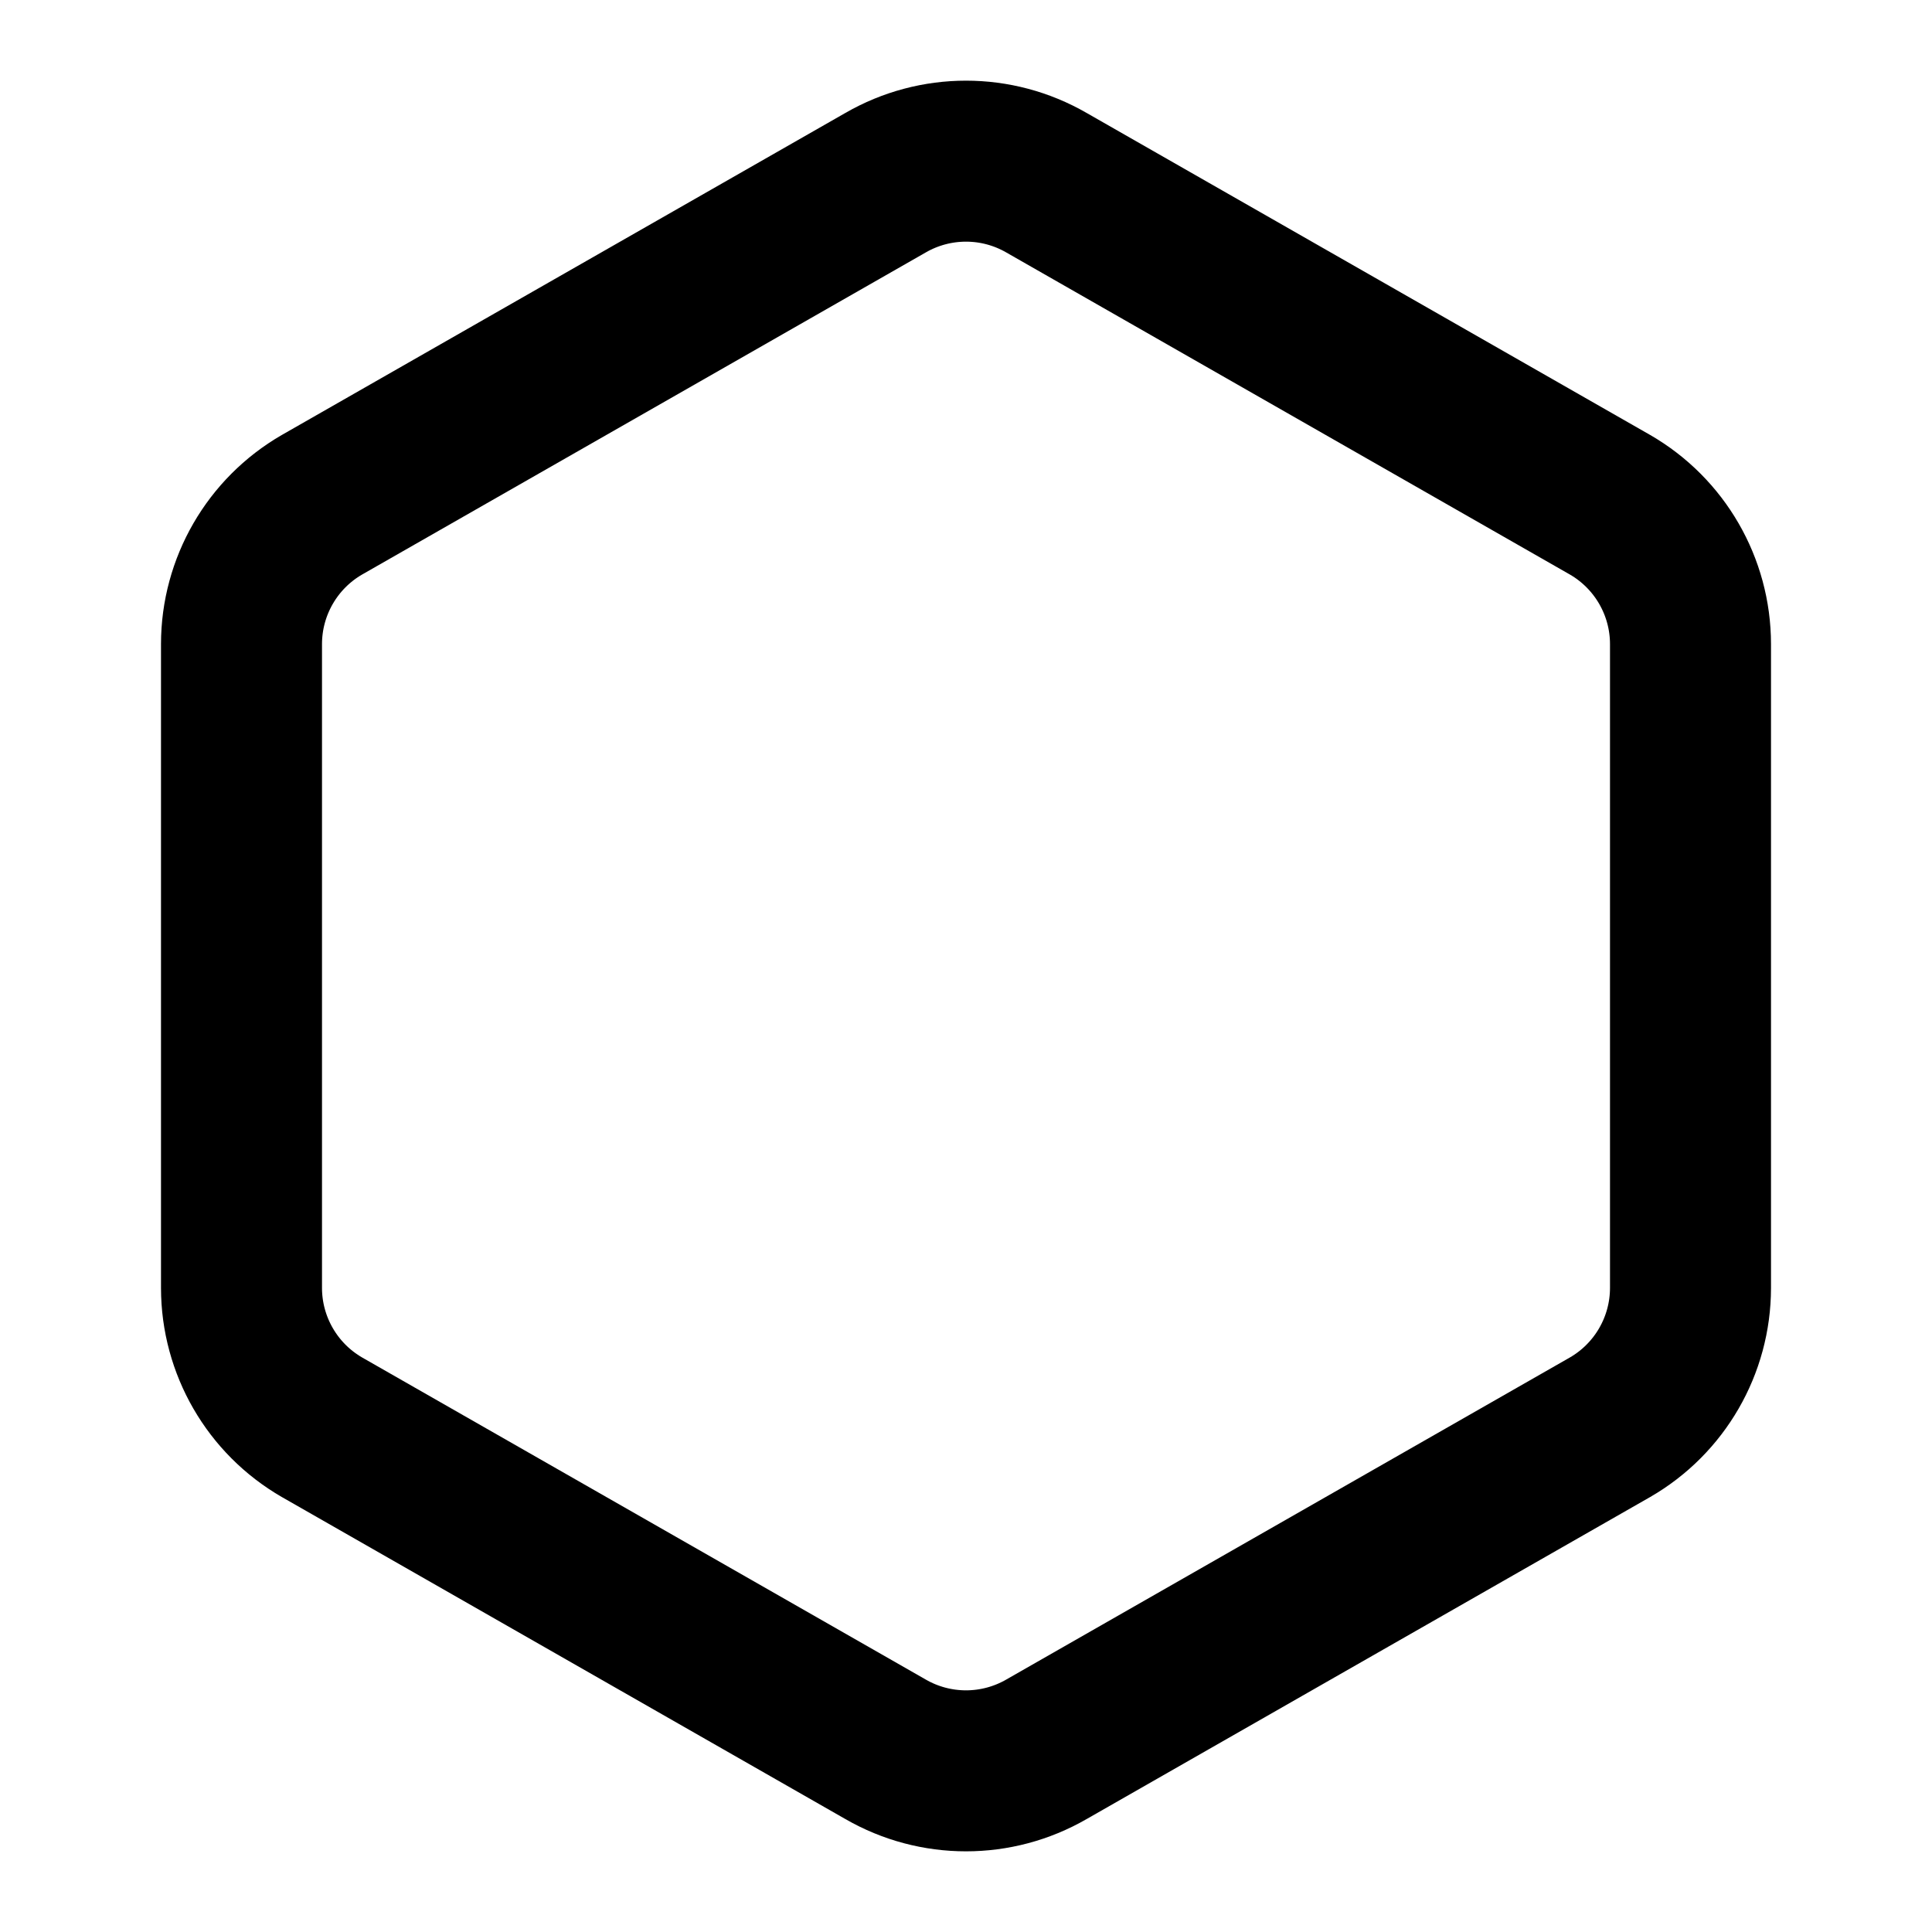
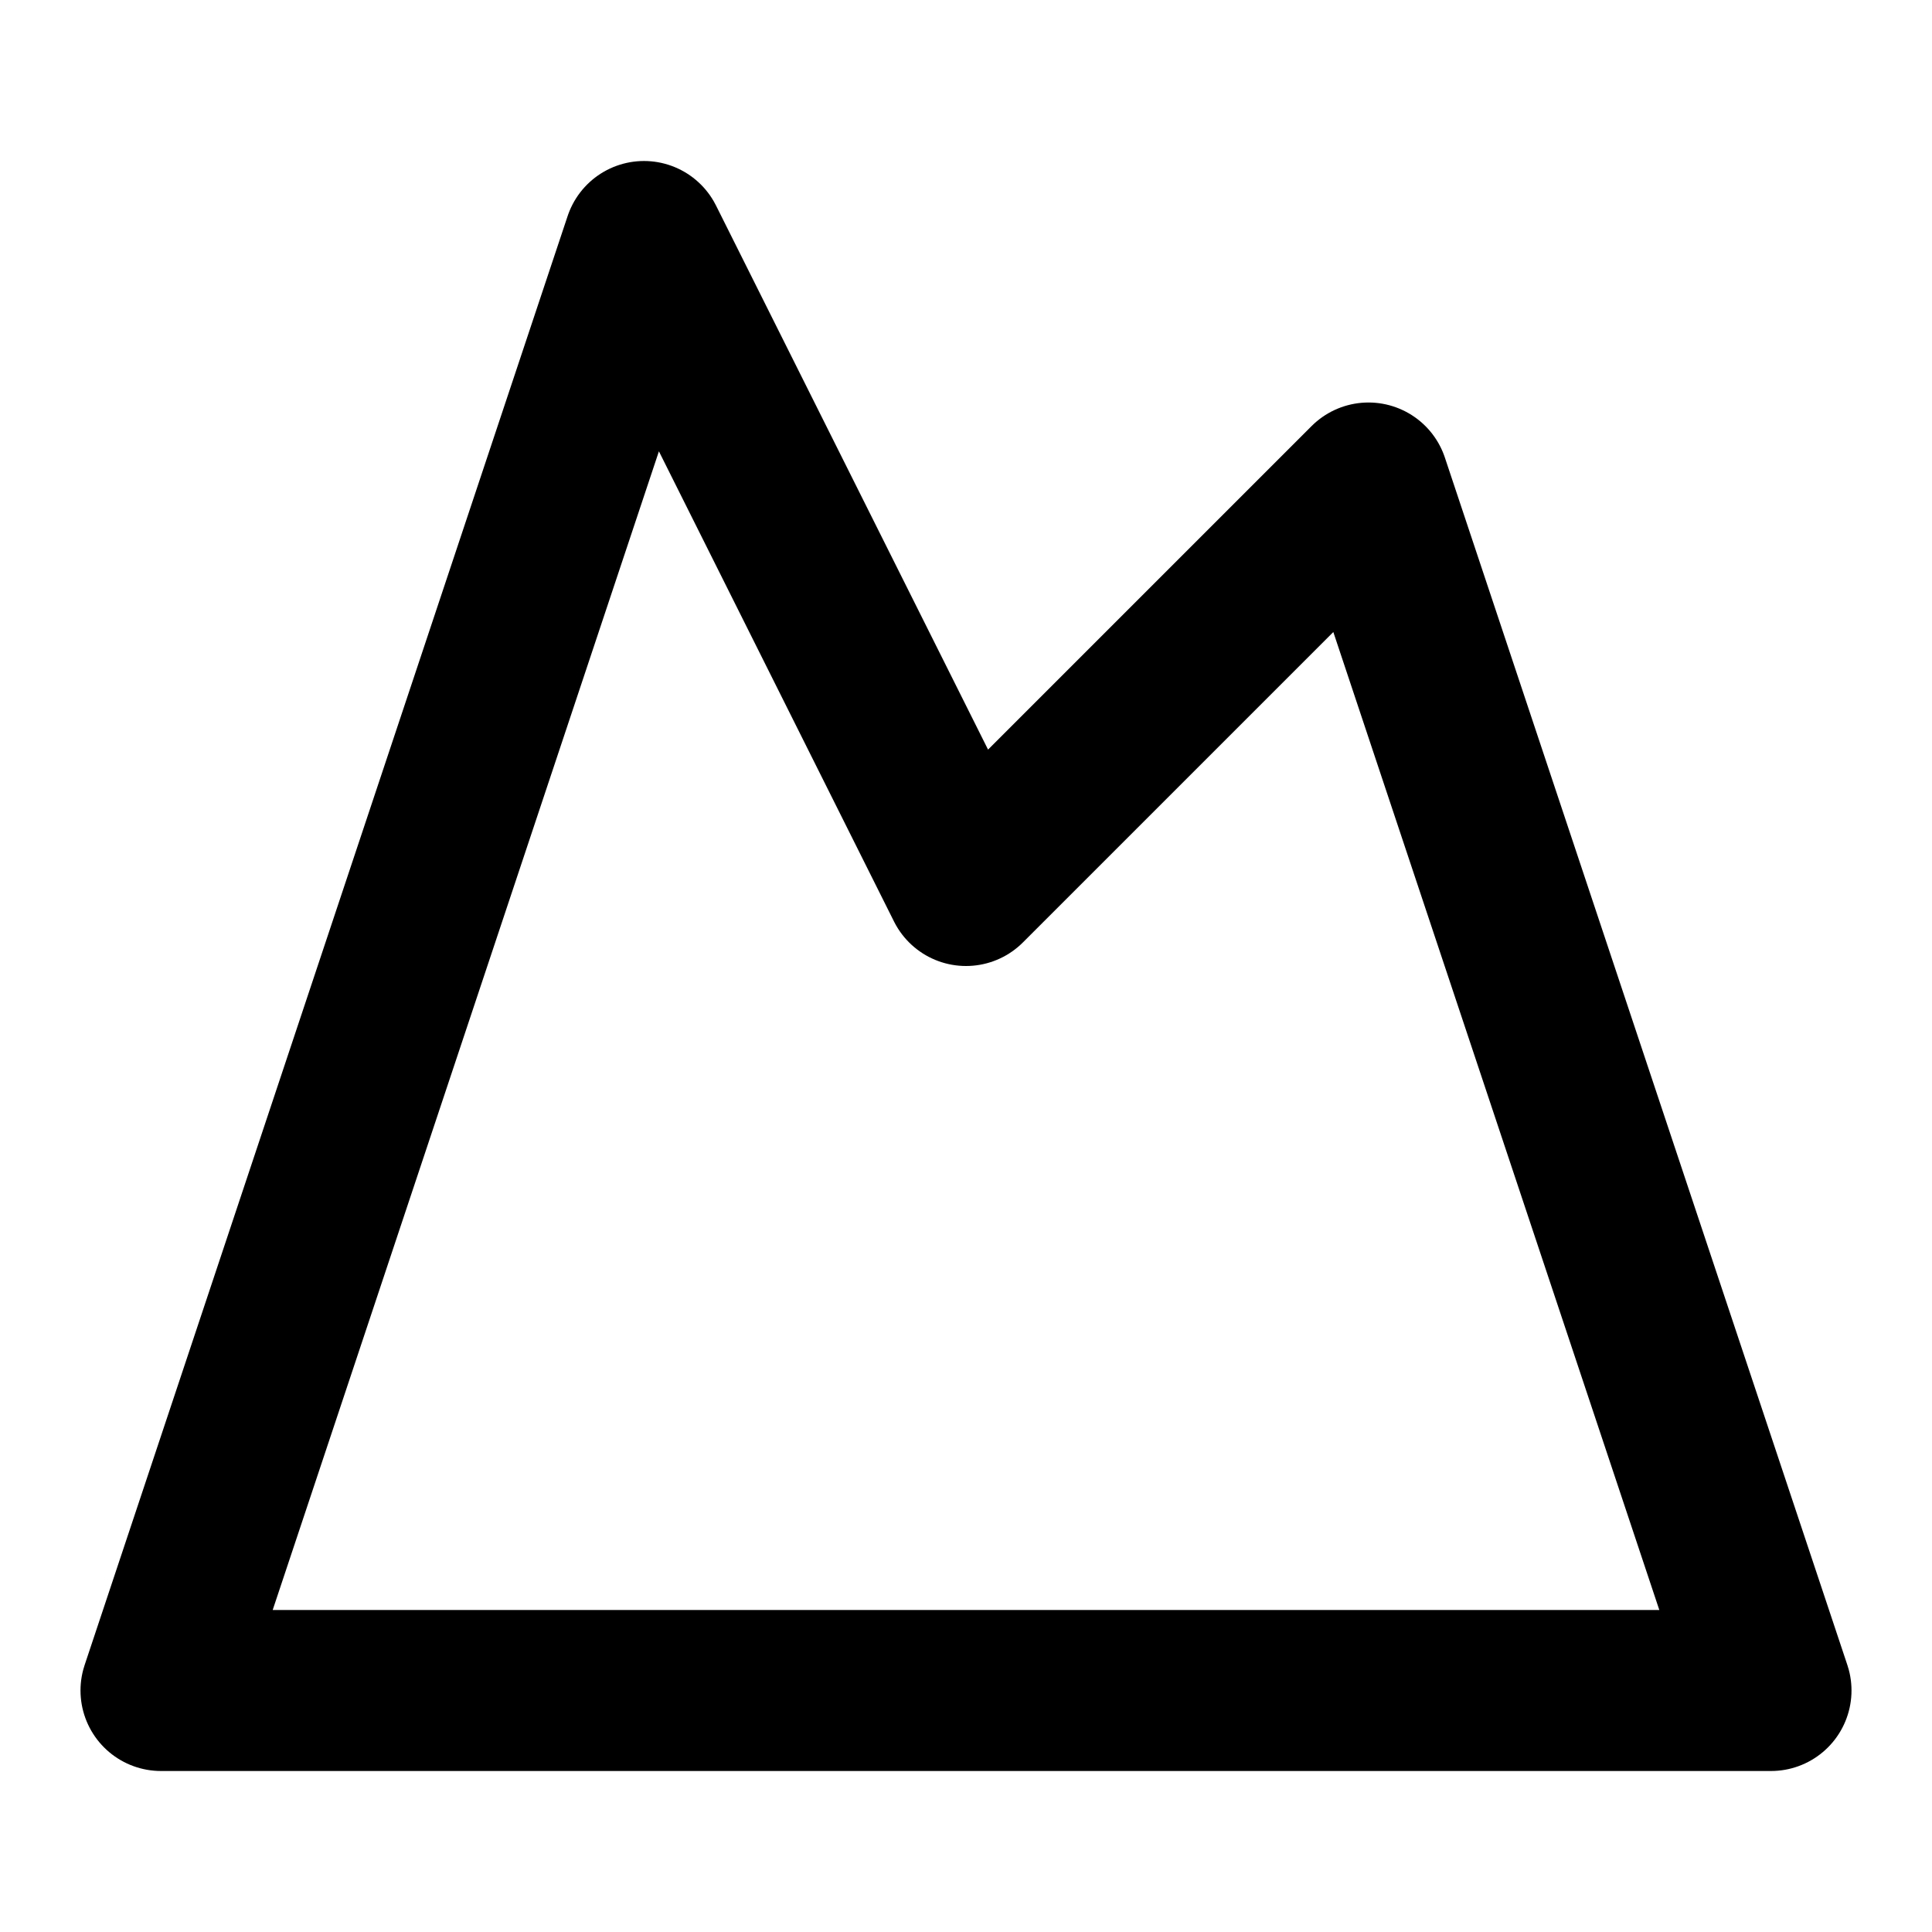
- <svg xmlns="http://www.w3.org/2000/svg" width="24" height="24" viewBox="0 0 24 24" fill="none" stroke="currentColor" stroke-width="2" stroke-linecap="round" stroke-linejoin="round" class="lucide lucide-hexagon-icon lucide-hexagon">
-   <path d="M21 16V8a2 2 0 0 0-1-1.73l-7-4a2 2 0 0 0-2 0l-7 4A2 2 0 0 0 3 8v8a2 2 0 0 0 1 1.73l7 4a2 2 0 0 0 2 0l7-4A2 2 0 0 0 21 16z" />
+ <svg xmlns="http://www.w3.org/2000/svg" width="24" height="24" viewBox="0 0 24 24" fill="none" stroke="currentColor" stroke-width="2" stroke-linecap="round" stroke-linejoin="round" class="lucide lucide-mountain-icon lucide-mountain">
+   <path d="m8 3 4 8 5-5 5 15H2L8 3z" />
</svg>
